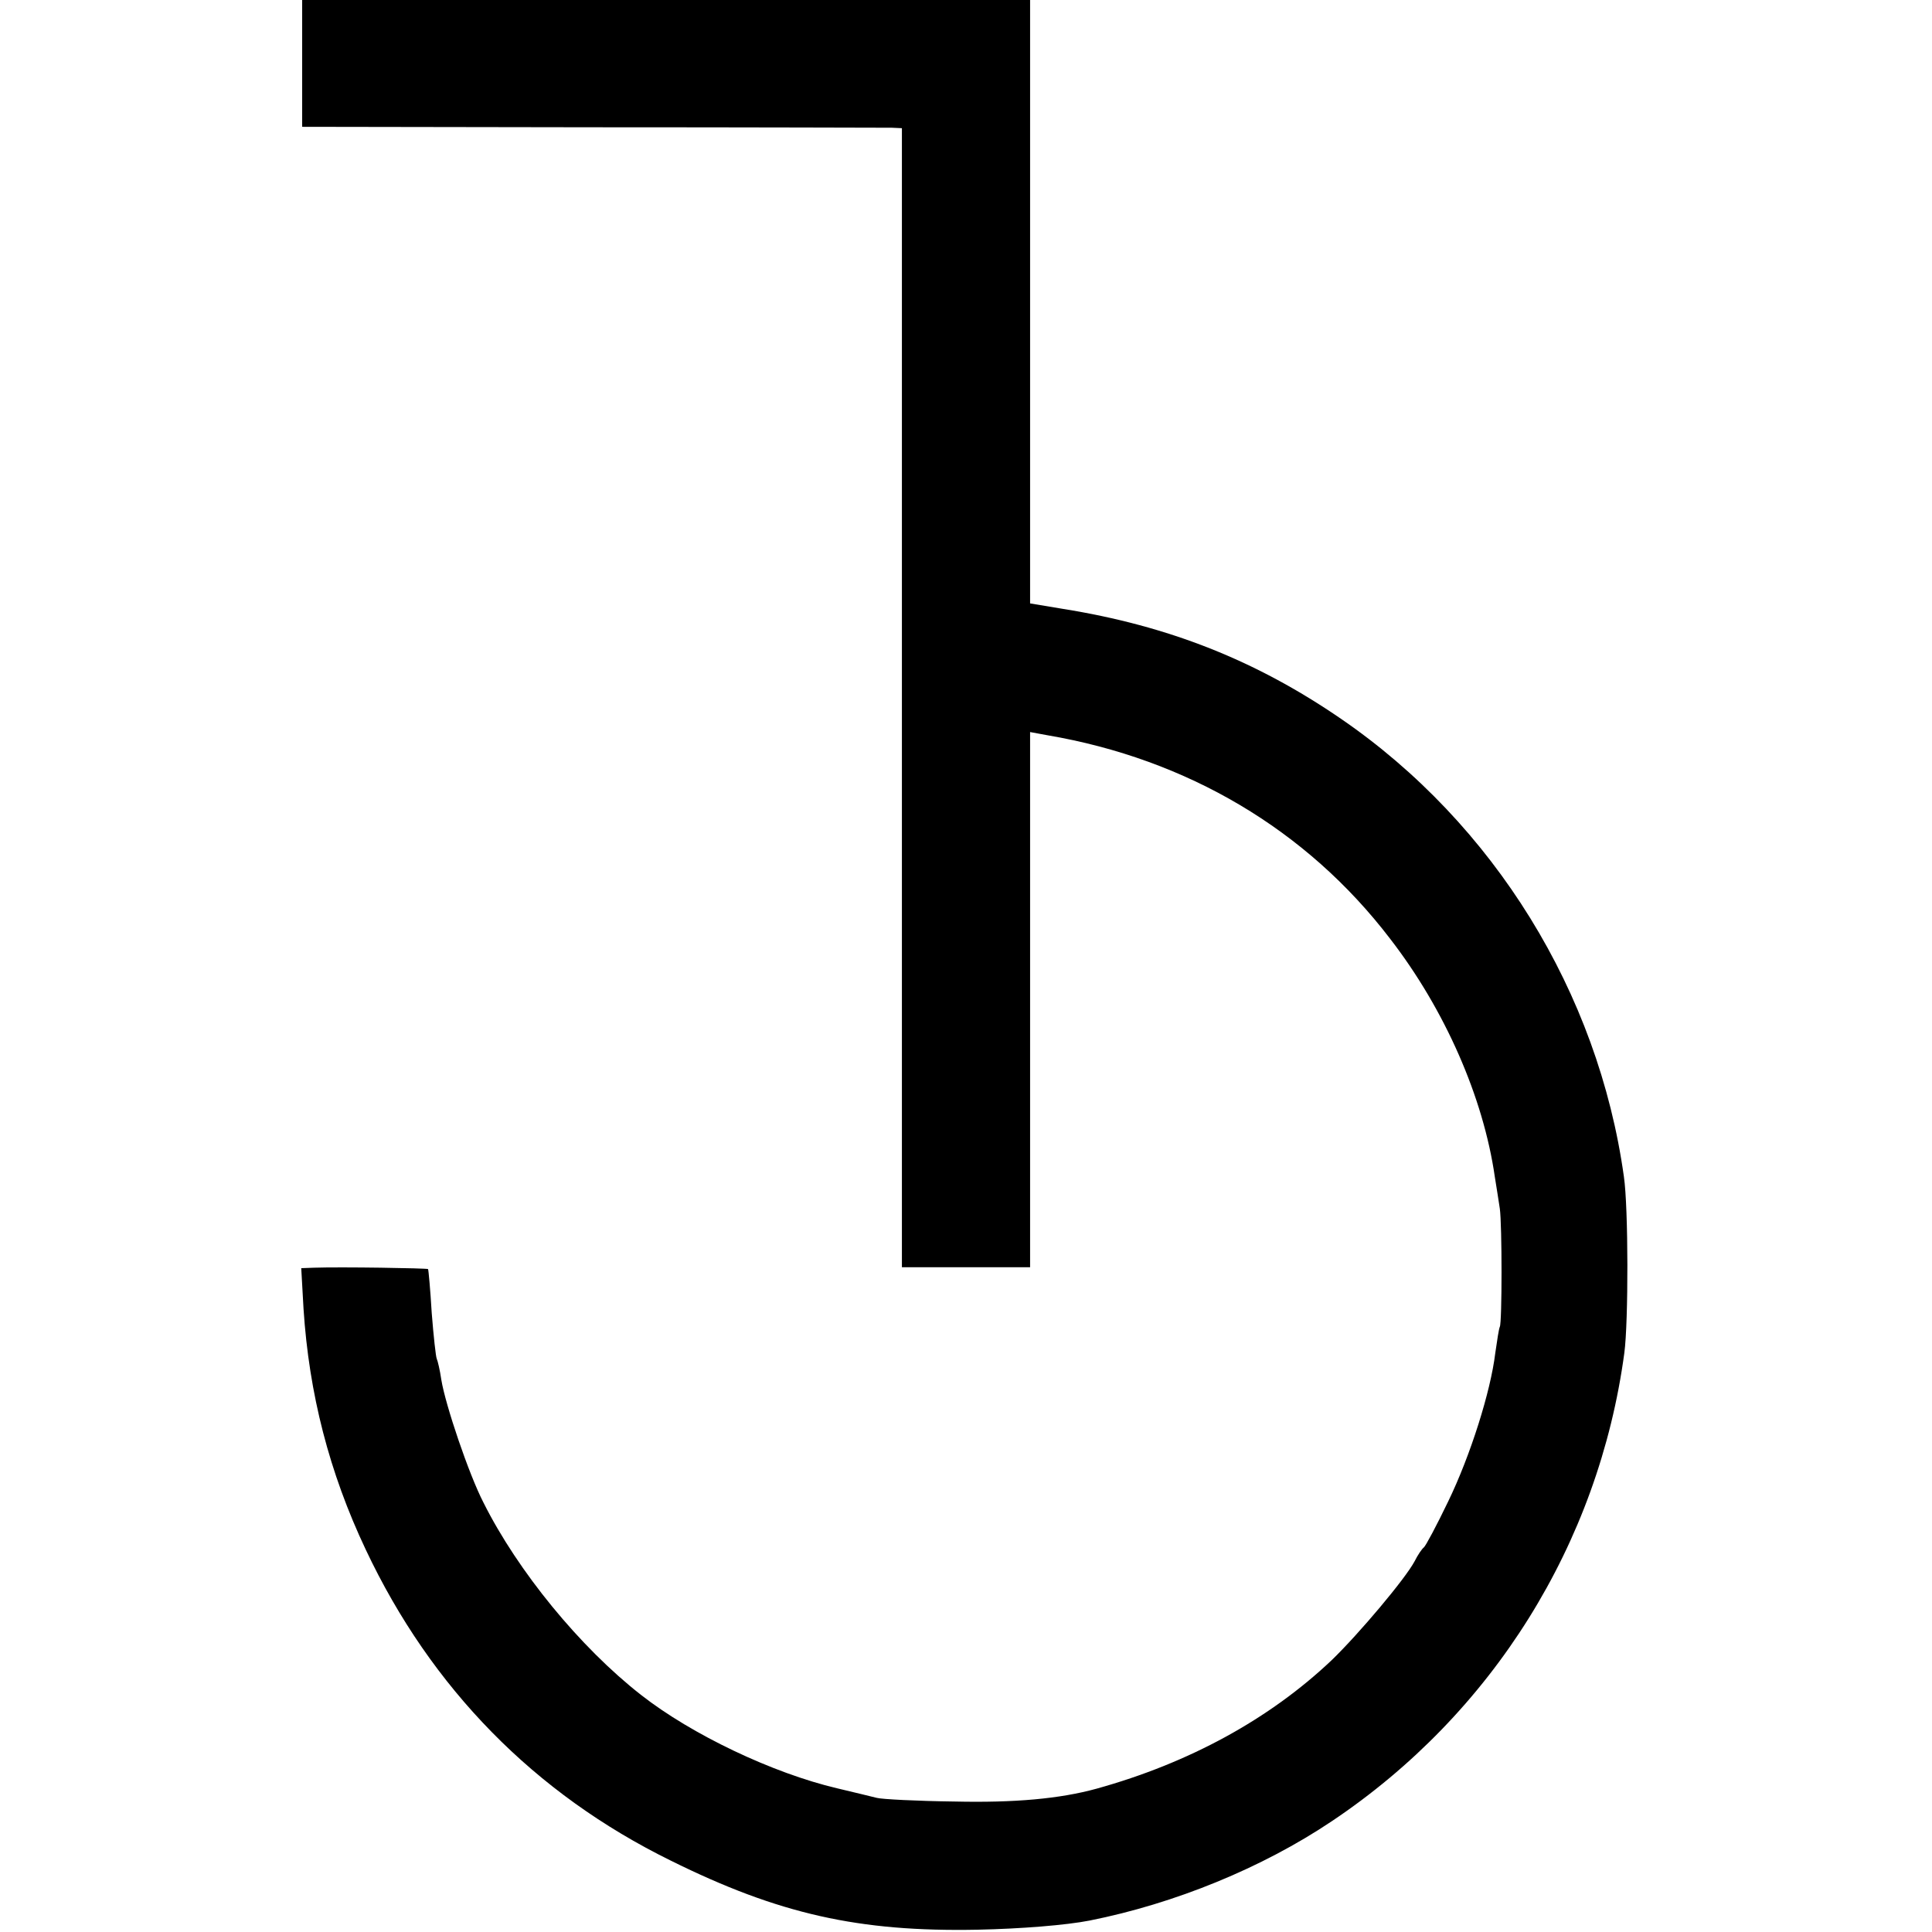
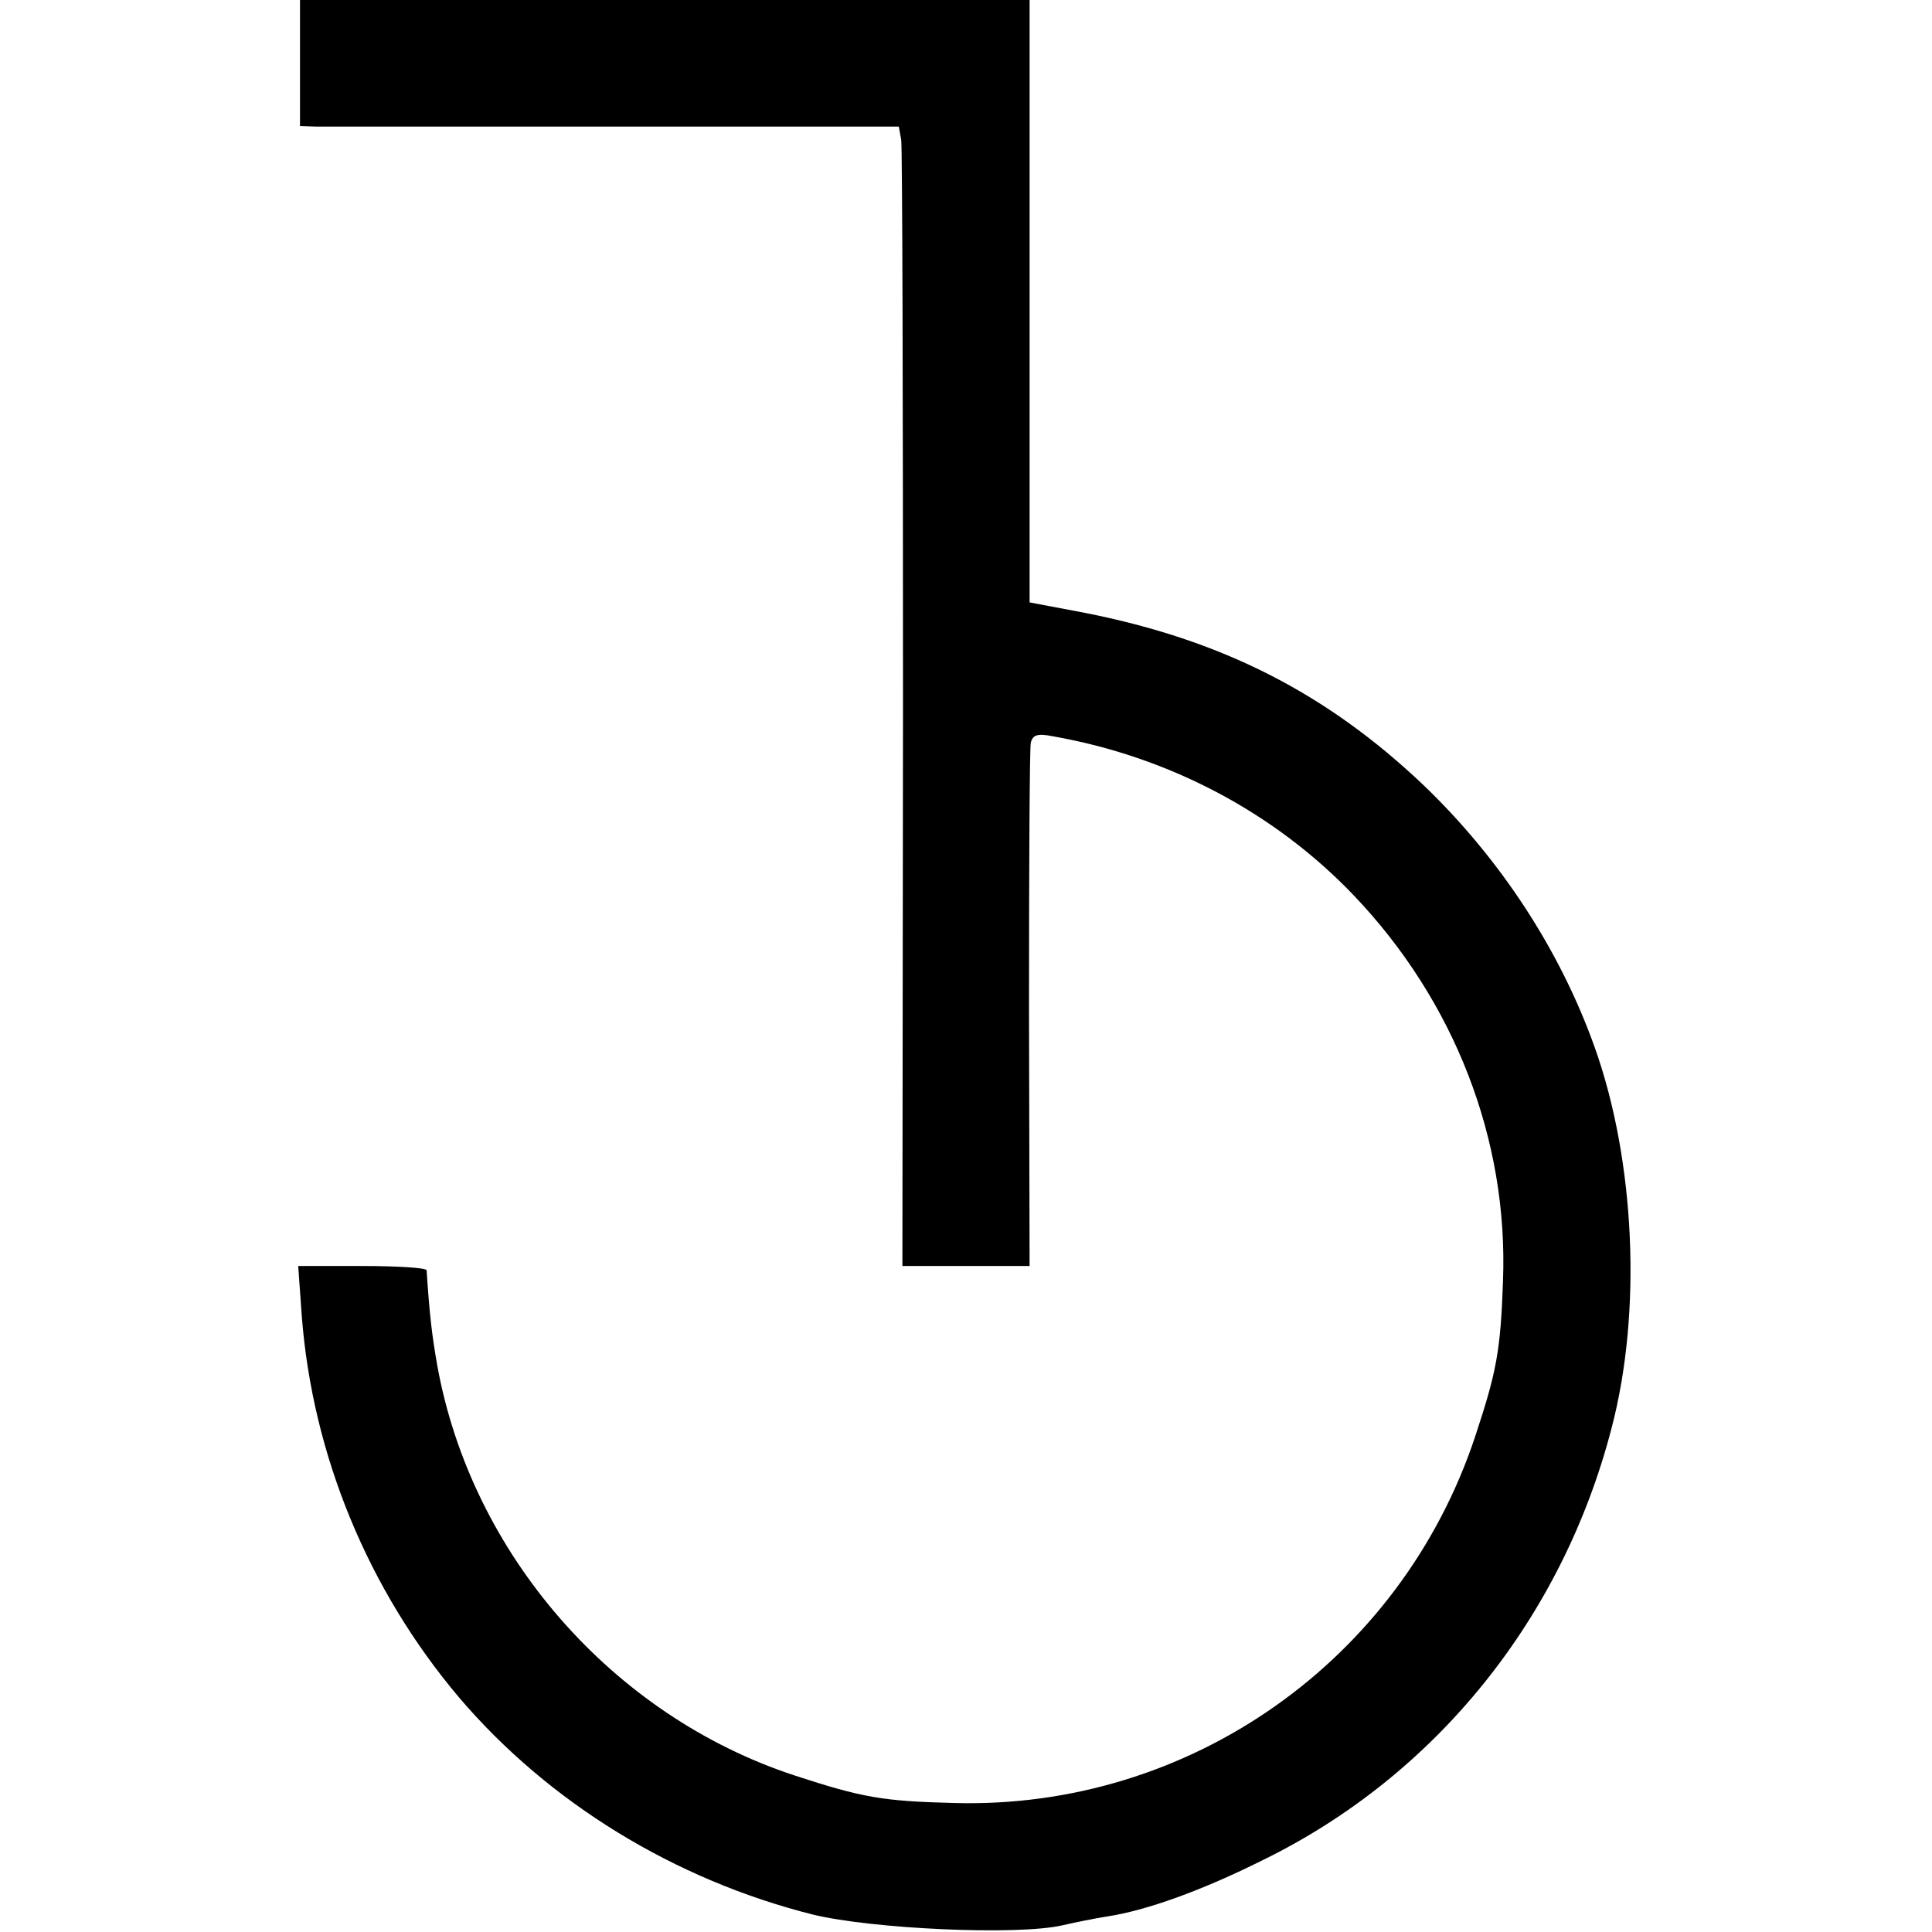
- <svg xmlns="http://www.w3.org/2000/svg" version="1.0" width="422pt" height="422pt" viewBox="0 0 422 422" preserveAspectRatio="xMidYMid meet">
-   <g transform="translate(0,422) scale(0.1,-0.1)" fill="#000000" stroke="none">
-     <path d="M660 4081 l0 -138 633 -1 c347 0 642 -1 655 -1 l22 -1 0 -1244 0 -1244 140 0 140 0 0 585 0 584 38 -7 c305 -52 566 -206 748 -444 120 -155 204 -347 229 -520 4 -25 9 -56 11 -70 5 -35 5 -249 0 -258 -2 -4 -6 -30 -10 -58 -10 -83 -54 -223 -103 -324 -25 -52 -49 -97 -53 -100 -4 -3 -13 -16 -20 -30 -20 -38 -122 -159 -181 -216 -136 -129 -312 -225 -514 -281 -80 -22 -179 -31 -310 -28 -82 1 -159 5 -170 8 -11 3 -50 12 -87 21 -140 33 -317 117 -428 204 -133 104 -269 270 -344 420 -32 62 -83 213 -92 268 -3 21 -8 42 -10 46 -2 4 -7 49 -11 100 -3 51 -7 94 -8 96 -2 2 -190 5 -249 3 l-28 -1 5 -89 c12 -185 56 -357 136 -526 143 -303 369 -533 666 -679 236 -117 411 -156 670 -151 96 2 194 10 245 20 186 37 377 115 529 217 351 235 583 606 639 1023 9 67 9 317 -1 385 -56 402 -284 771 -618 1000 -185 127 -376 203 -607 240 l-72 12 0 659 0 659 -795 0 -795 0 0 -139z" />
+ <svg xmlns="http://www.w3.org/2000/svg" version="1.0" width="322pt" height="322pt" viewBox="0 0 322 322" preserveAspectRatio="xMidYMid meet">
+   <g transform="translate(0,322) scale(0.1,-0.1)" fill="#000000" stroke="none">
+     <path d="M500 3115 l0 -105 28 -1 c15 0 239 0 498 0 l472 0 4 -22 c2 -12 3 -439 3 -949 l-1 -928 106 0 106 0 -1 428 c0 235 1 435 3 444 3 13 11 16 36 11 194 -34 370 -127 502 -265 168 -176 258 -407 249 -643 -4 -117 -11 -152 -46 -258 -124 -375 -477 -623 -869 -612 -119 3 -153 9 -266 46 -304 100 -538 369 -595 682 -9 51 -13 84 -18 160 -1 4 -49 7 -107 7 l-107 0 6 -84 c18 -231 110 -455 262 -635 149 -175 359 -304 590 -362 99 -24 340 -35 415 -18 22 5 56 12 76 15 65 10 157 43 259 94 288 141 499 403 581 720 51 194 39 446 -28 634 -58 163 -158 315 -285 437 -162 154 -337 243 -567 288 l-90 17 0 502 0 502 -608 0 -608 0 0 -105z" />
  </g>
</svg>
